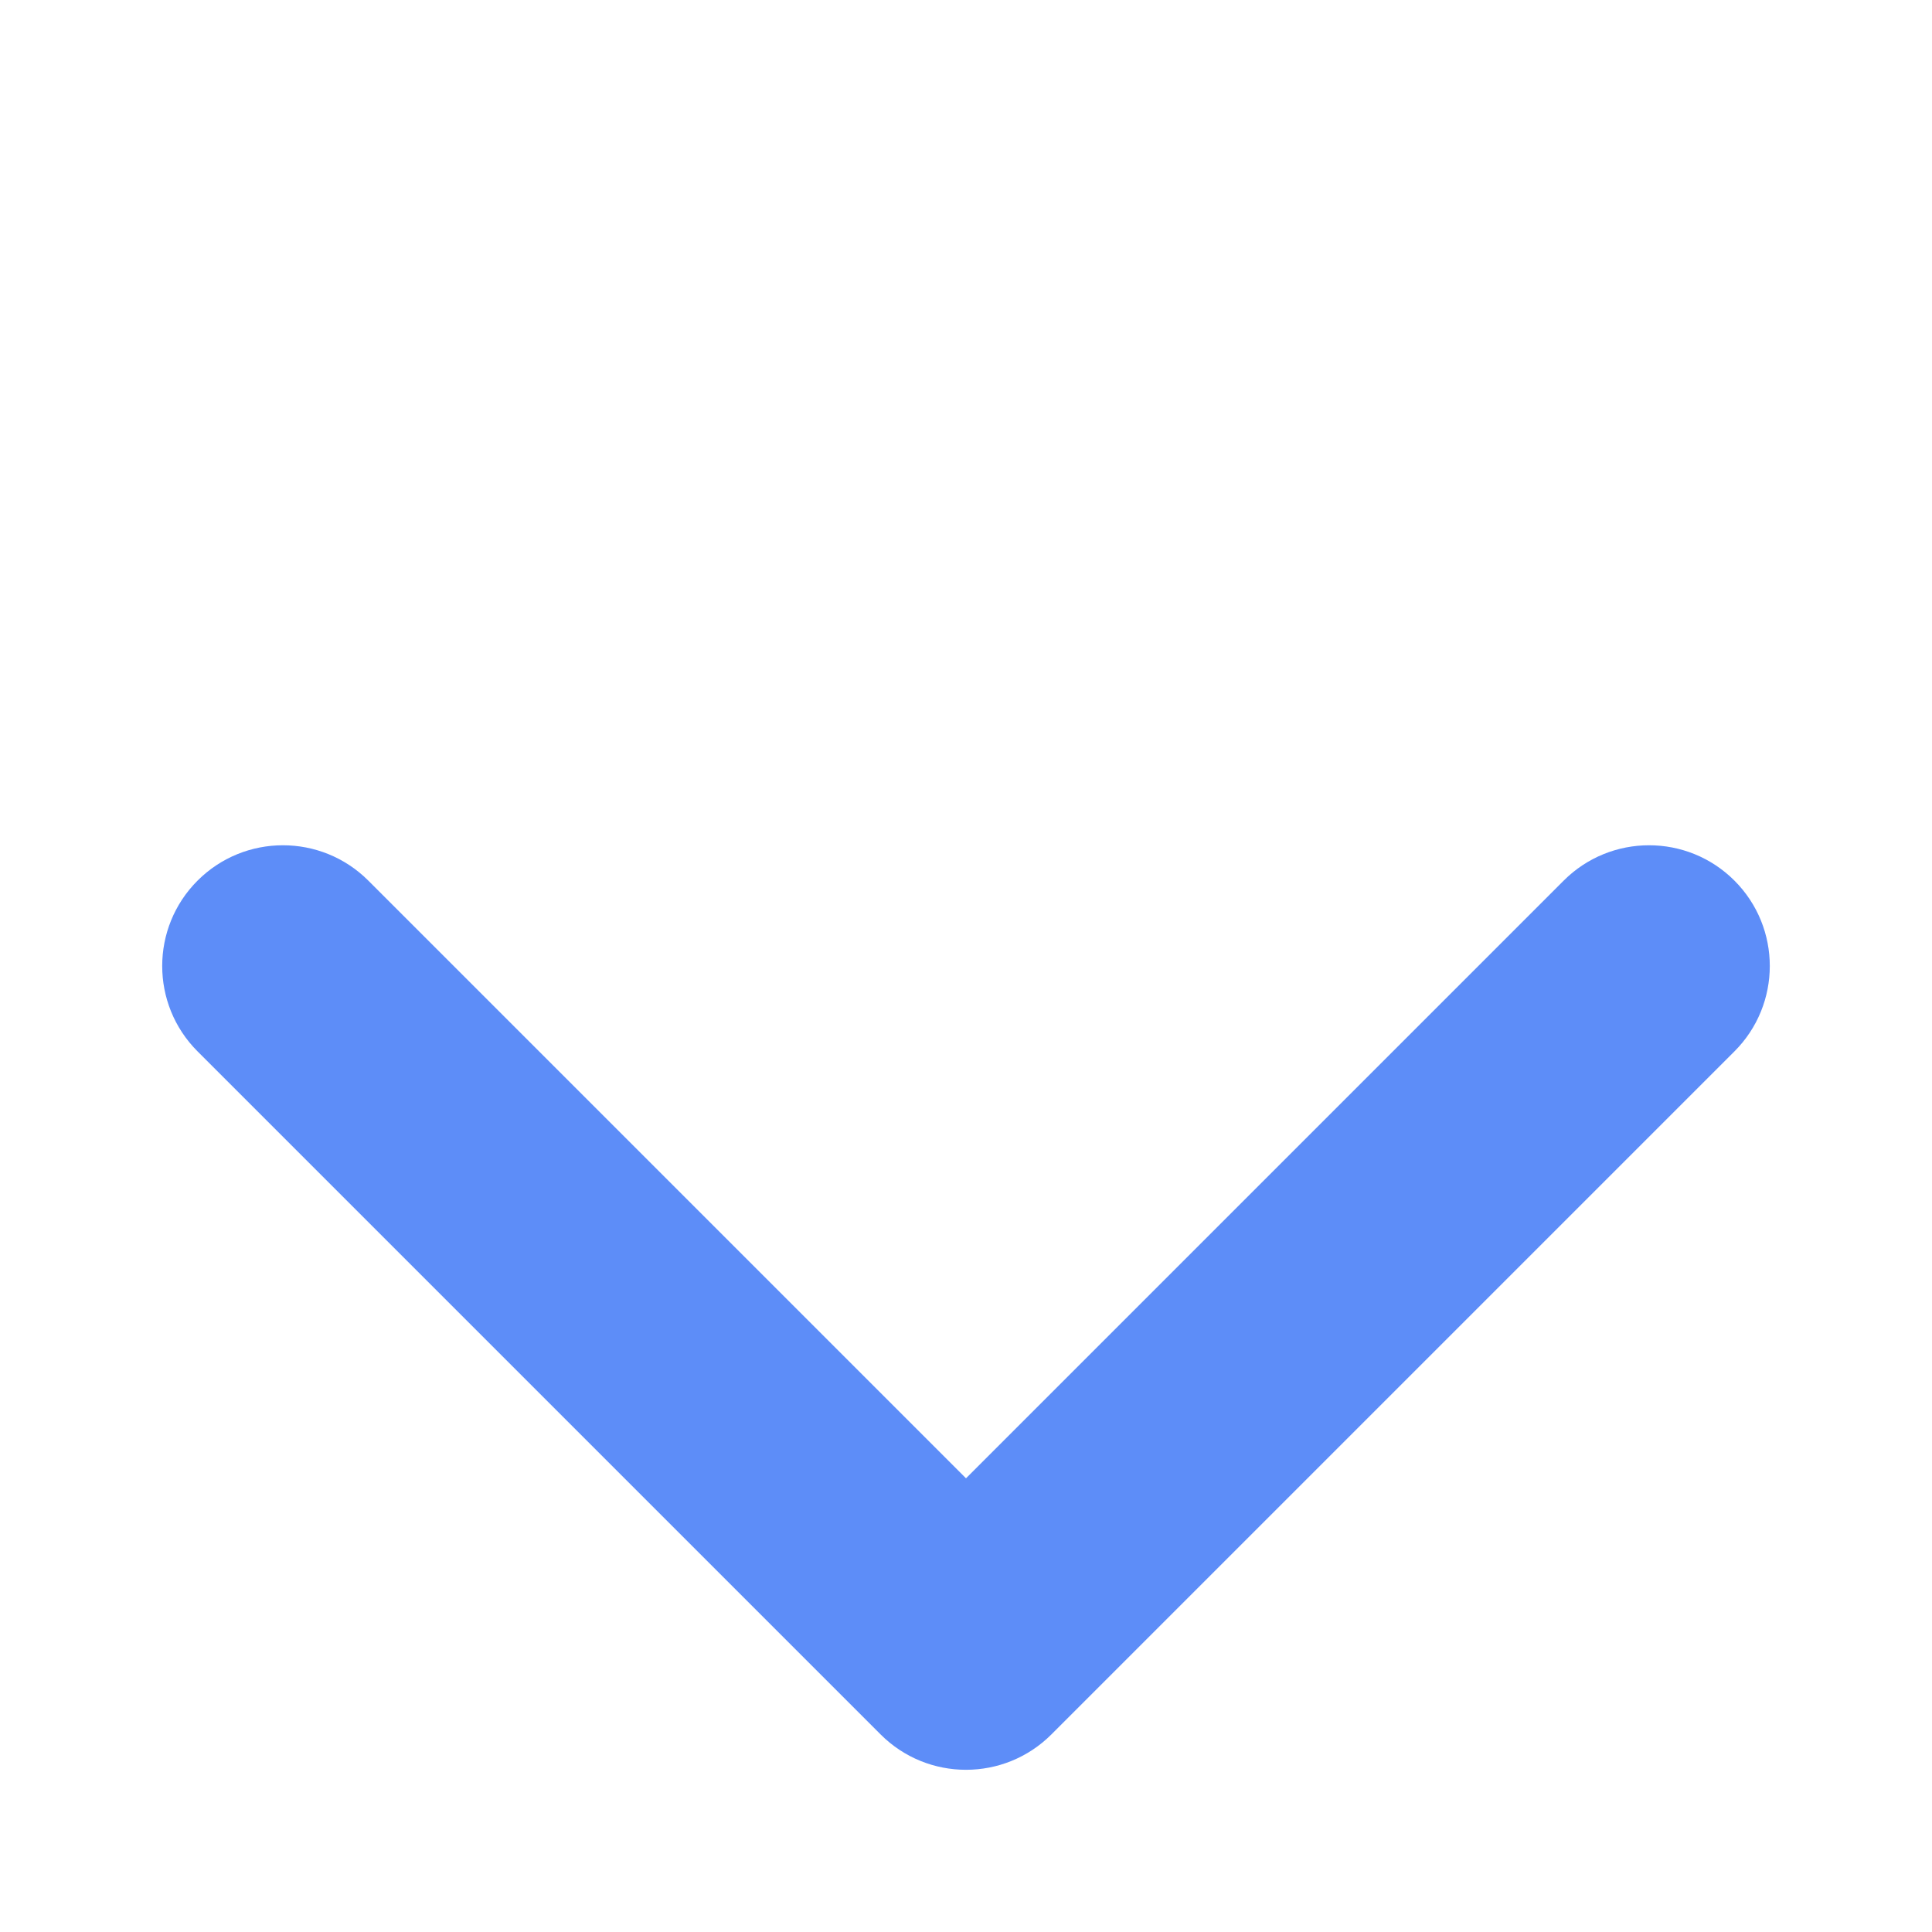
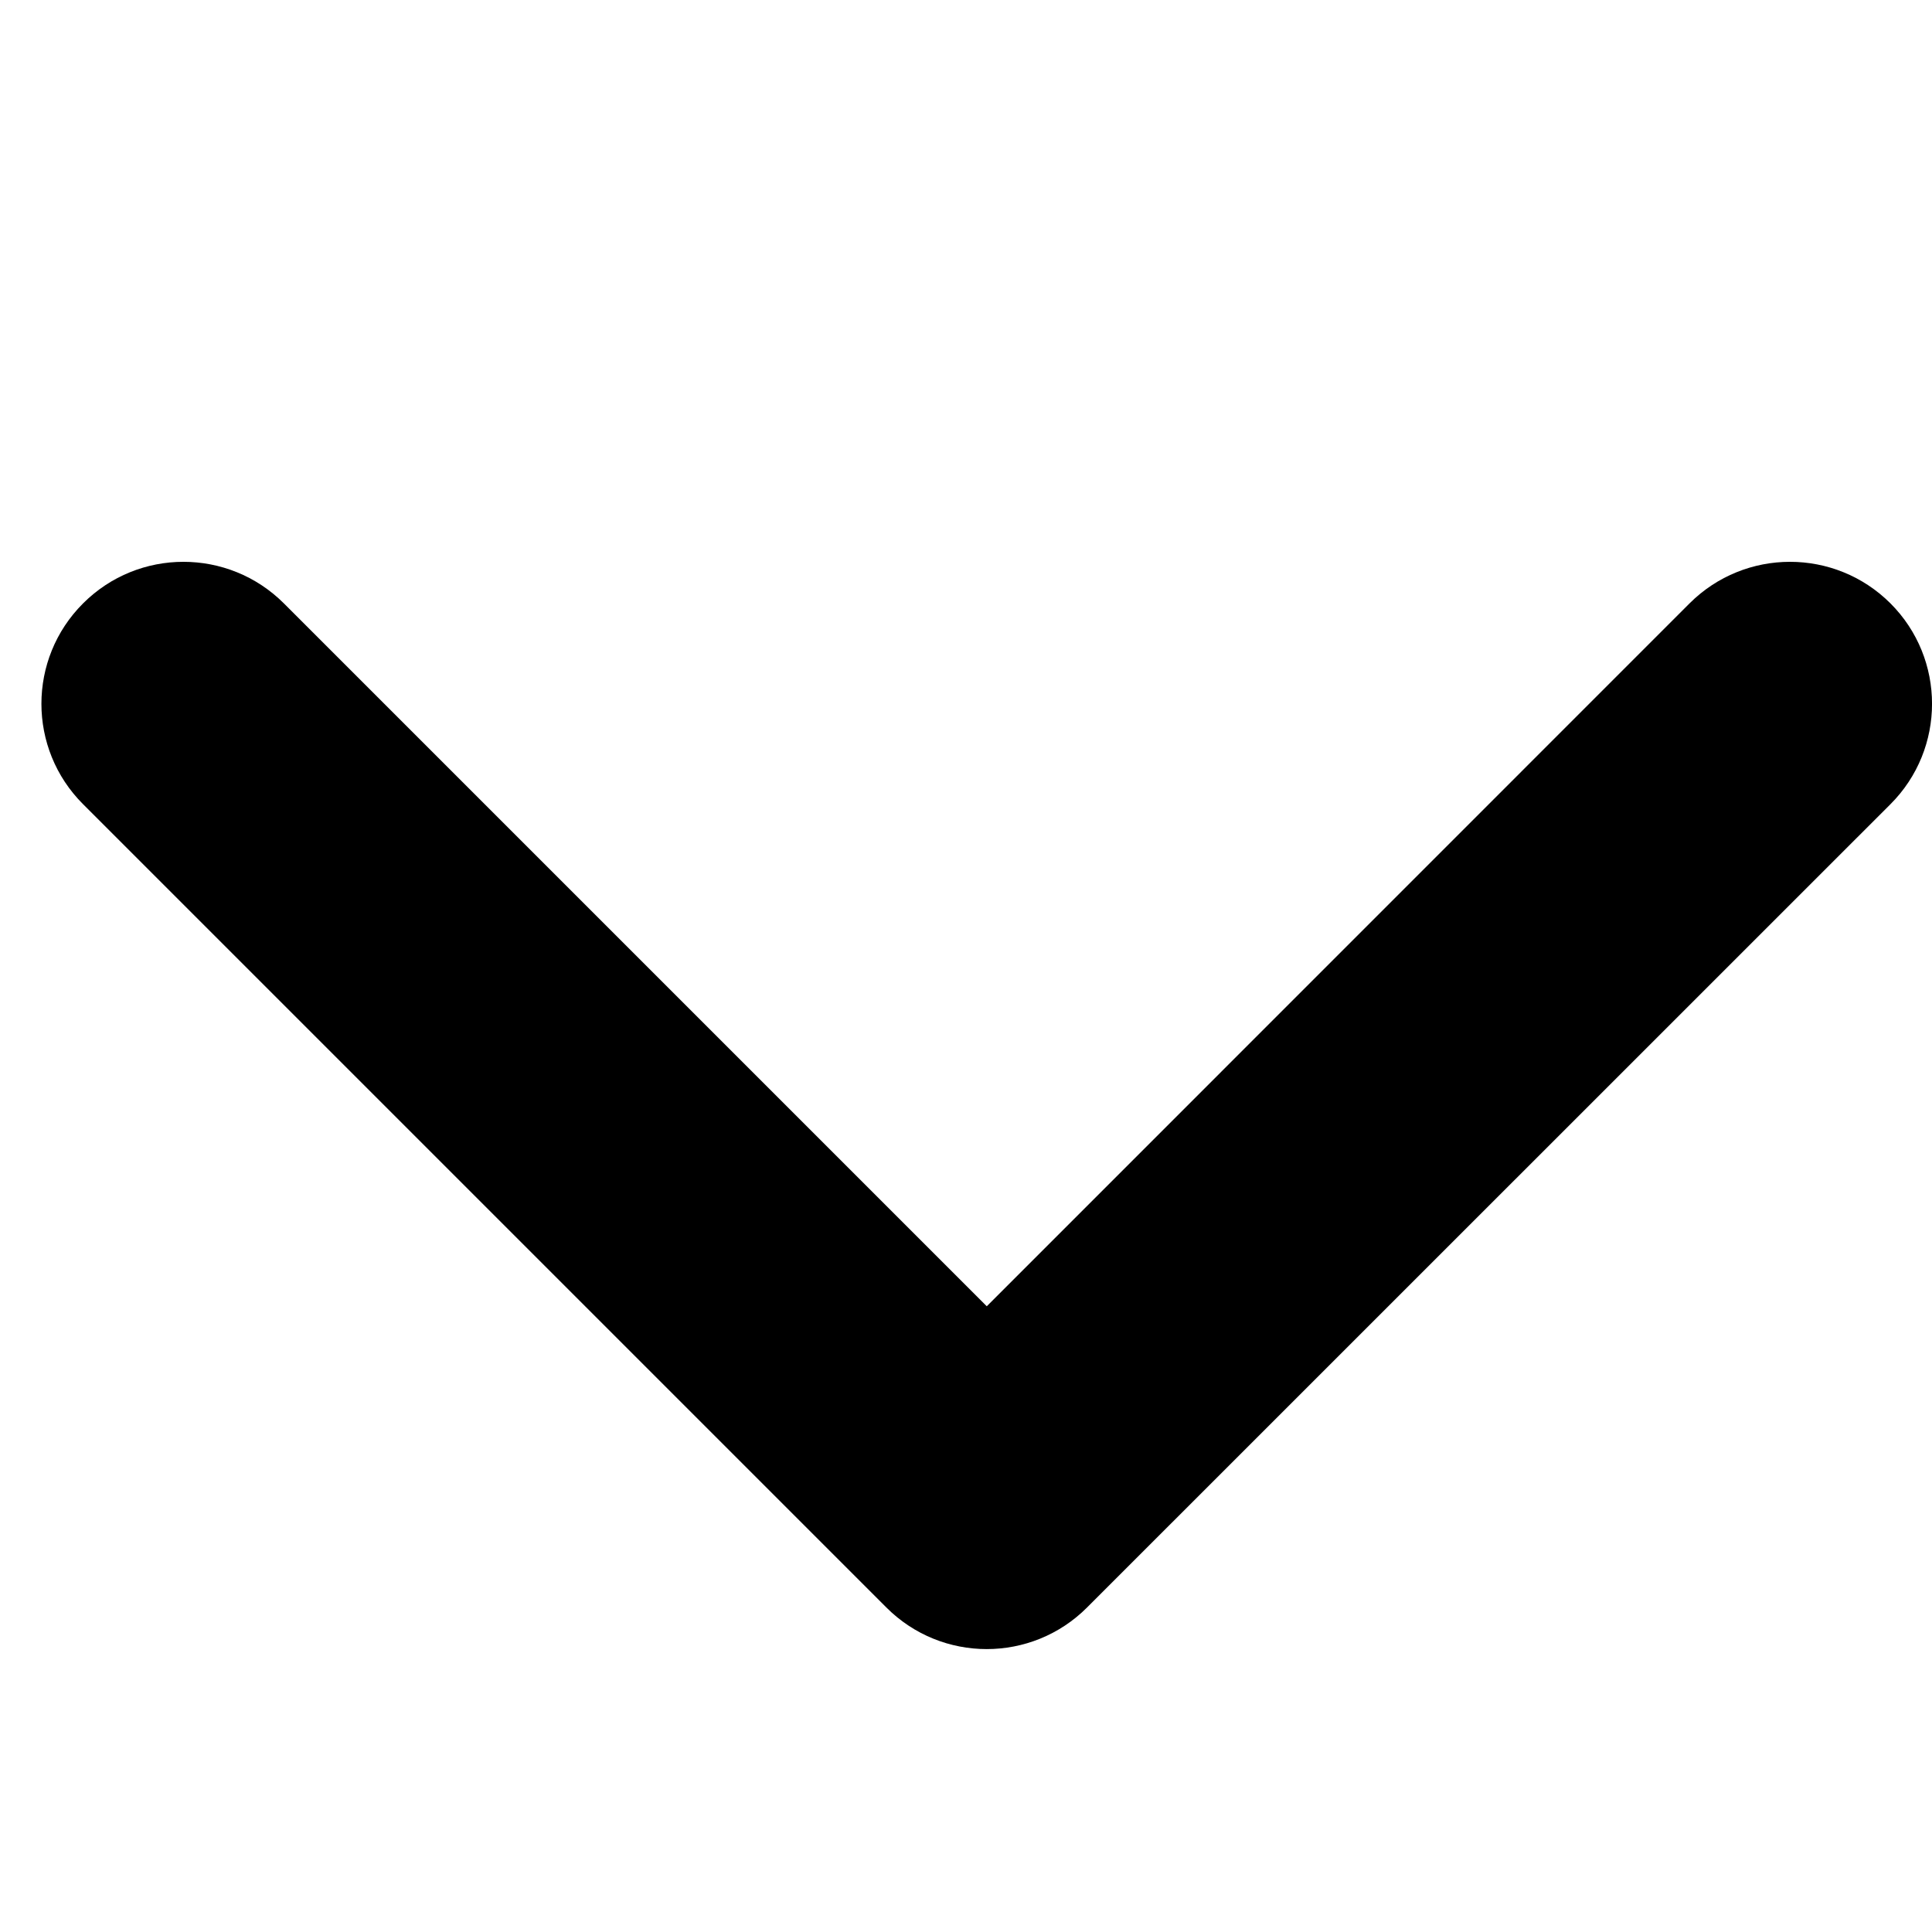
- <svg xmlns="http://www.w3.org/2000/svg" width="16px" height="16px" viewBox="0 0 16 16" version="1.1">
-   <g id="icon/group-create/blue" stroke="none" stroke-width="1" fill="none" fill-rule="evenodd">
-     <g id="icon/group-drop-down" fill="#5D8DF8" fill-rule="nonzero">
-       <path d="M5,11 L5,4 C5,3.448 4.552,3 4,3 C3.448,3 3,3.448 3,4 L3,12 C3,12.552 3.448,13 4,13 L12,13 C12.552,13 13,12.552 13,12 C13,11.448 12.552,11 12,11 L5,11 Z" id="group-drop-down" transform="translate(8, 8) rotate(-45) translate(-8, -8) " />
-     </g>
+ <svg xmlns="http://www.w3.org/2000/svg" style="isolation:isolate" viewBox="0 0 16 16" width="16" height="16">
+   <g clip-path="url(#_clipPath_pcVLdvQTwMOKbMUEf472XgaIq0QjEObA)">
+     <path d=" M 8.172 10.818 L 2.351 4.997 C 1.891 4.538 1.147 4.538 0.688 4.997 C 0.228 5.456 0.228 6.201 0.688 6.66 L 7.34 13.312 C 7.799 13.772 8.544 13.772 9.003 13.312 L 15.656 6.66 C 16.115 6.201 16.115 5.456 15.656 4.997 C 15.196 4.538 14.452 4.538 13.992 4.997 L 8.172 10.818 Z " />
  </g>
</svg>
